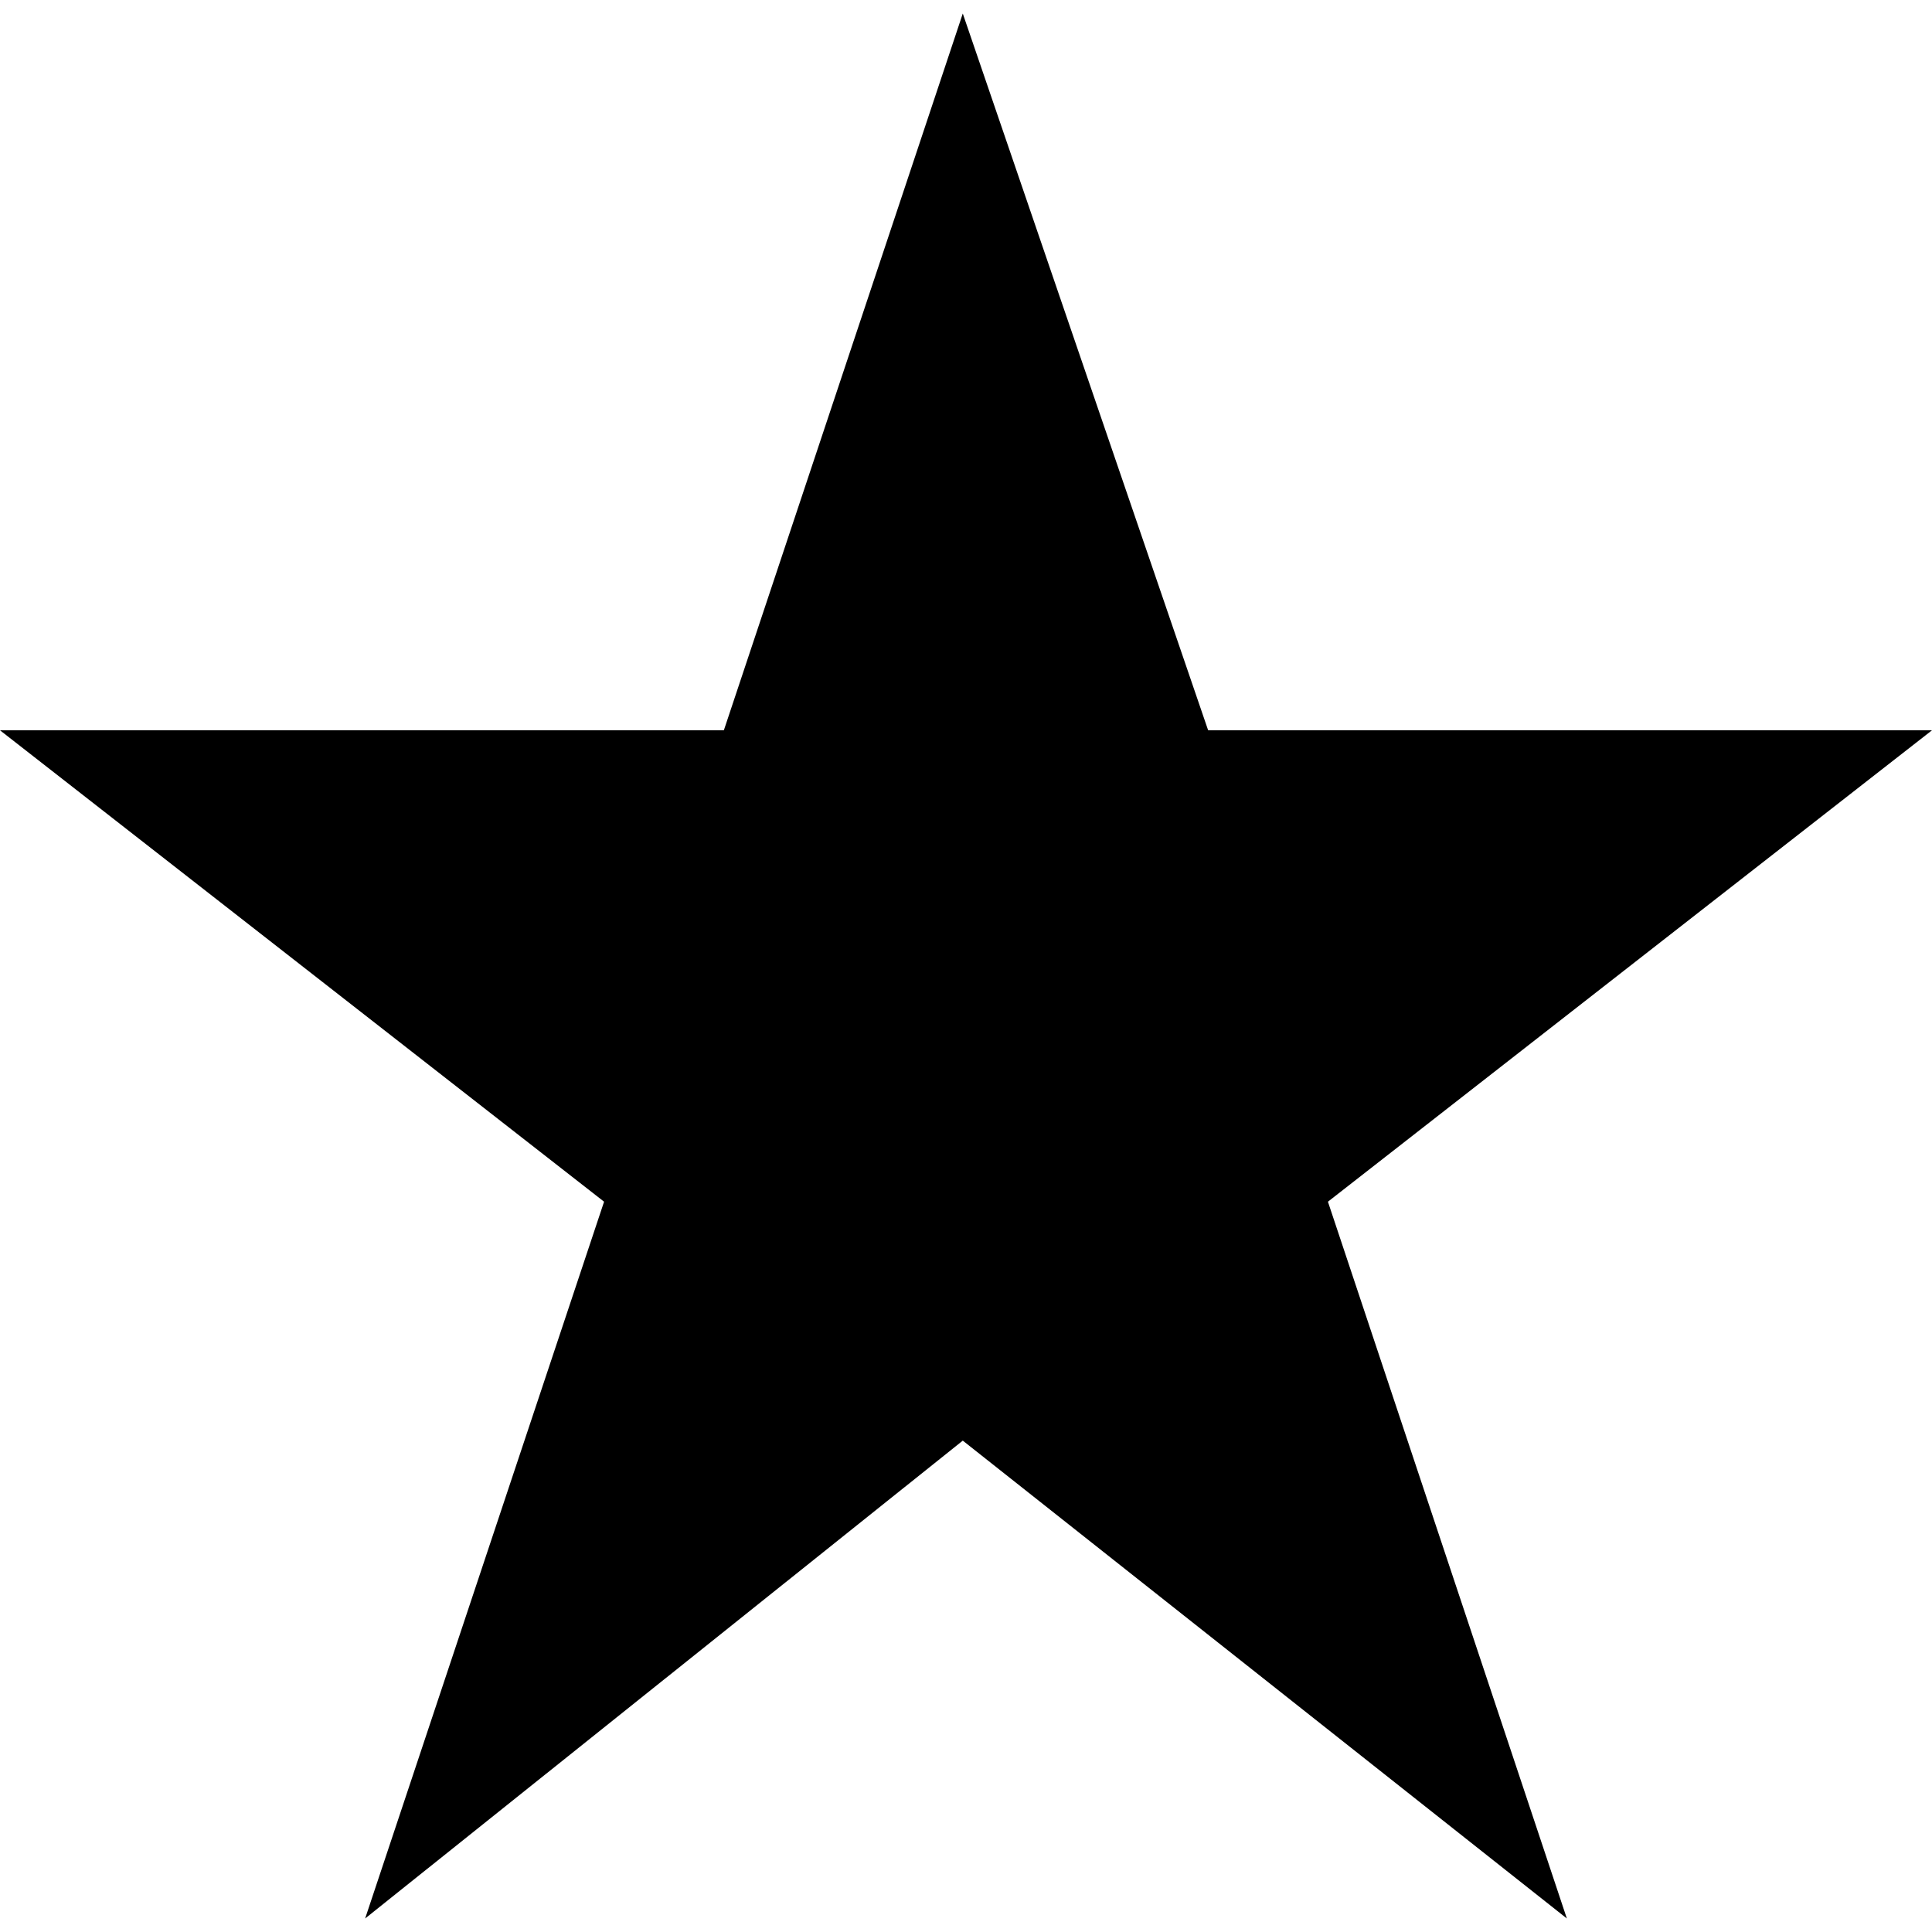
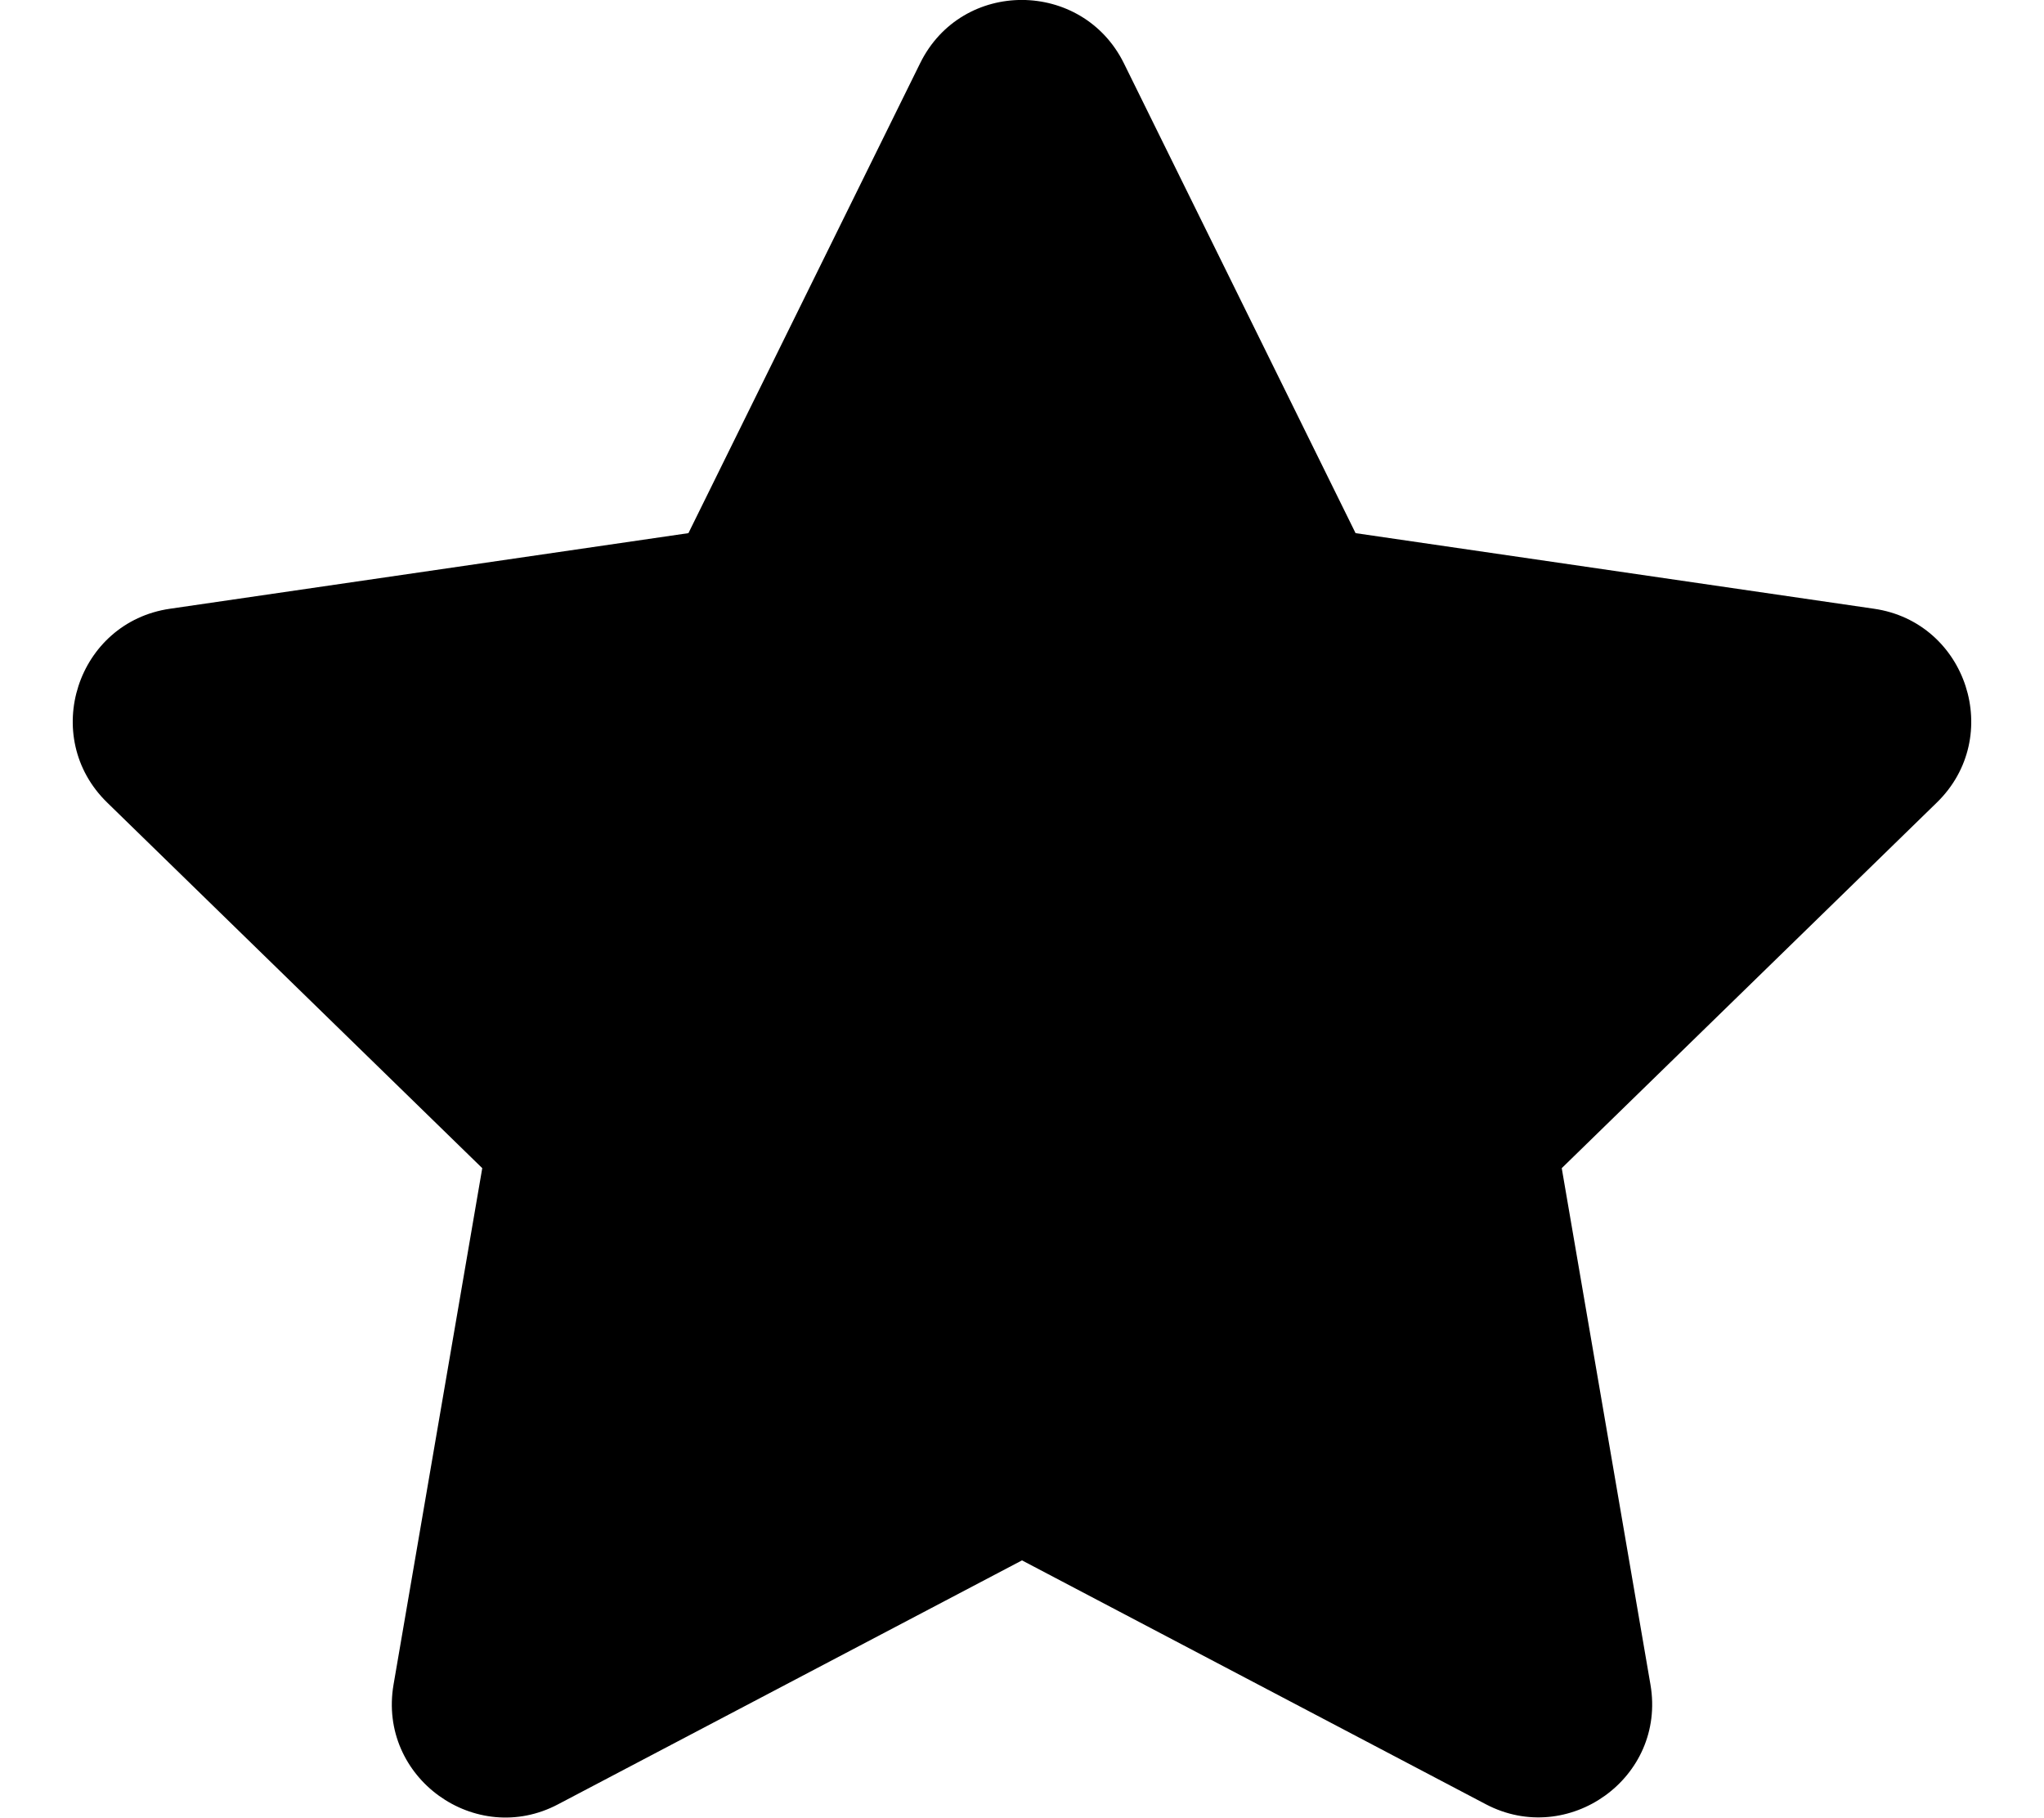
- <svg xmlns="http://www.w3.org/2000/svg" id="Layer_1" data-name="Layer 1" viewBox="0 0 30 30">
-   <polygon points="30 11.34 18.76 11.34 14.95 0.21 11.24 11.34 0 11.34 9.38 18.66 5.67 29.79 14.95 22.37 24.33 29.79 20.62 18.66 30 11.34" />
+ <svg xmlns="http://www.w3.org/2000/svg" aria-hidden="true" role="img" viewBox="0 0 576 512">
+   <path d="M259.3 17.8L194 150.2 47.9 171.5c-26.2 3.8-36.7 36.1-17.7 54.6l105.7 103-25 145.5c-4.5 26.3 23.2 46 46.4 33.7L288 439.6l130.7 68.7c23.2 12.2 50.9-7.4 46.4-33.7l-25-145.5 105.7-103c19-18.5 8.5-50.8-17.7-54.6L382 150.2 316.7 17.8c-11.7-23.6-45.6-23.9-57.4 0z" />
</svg>
